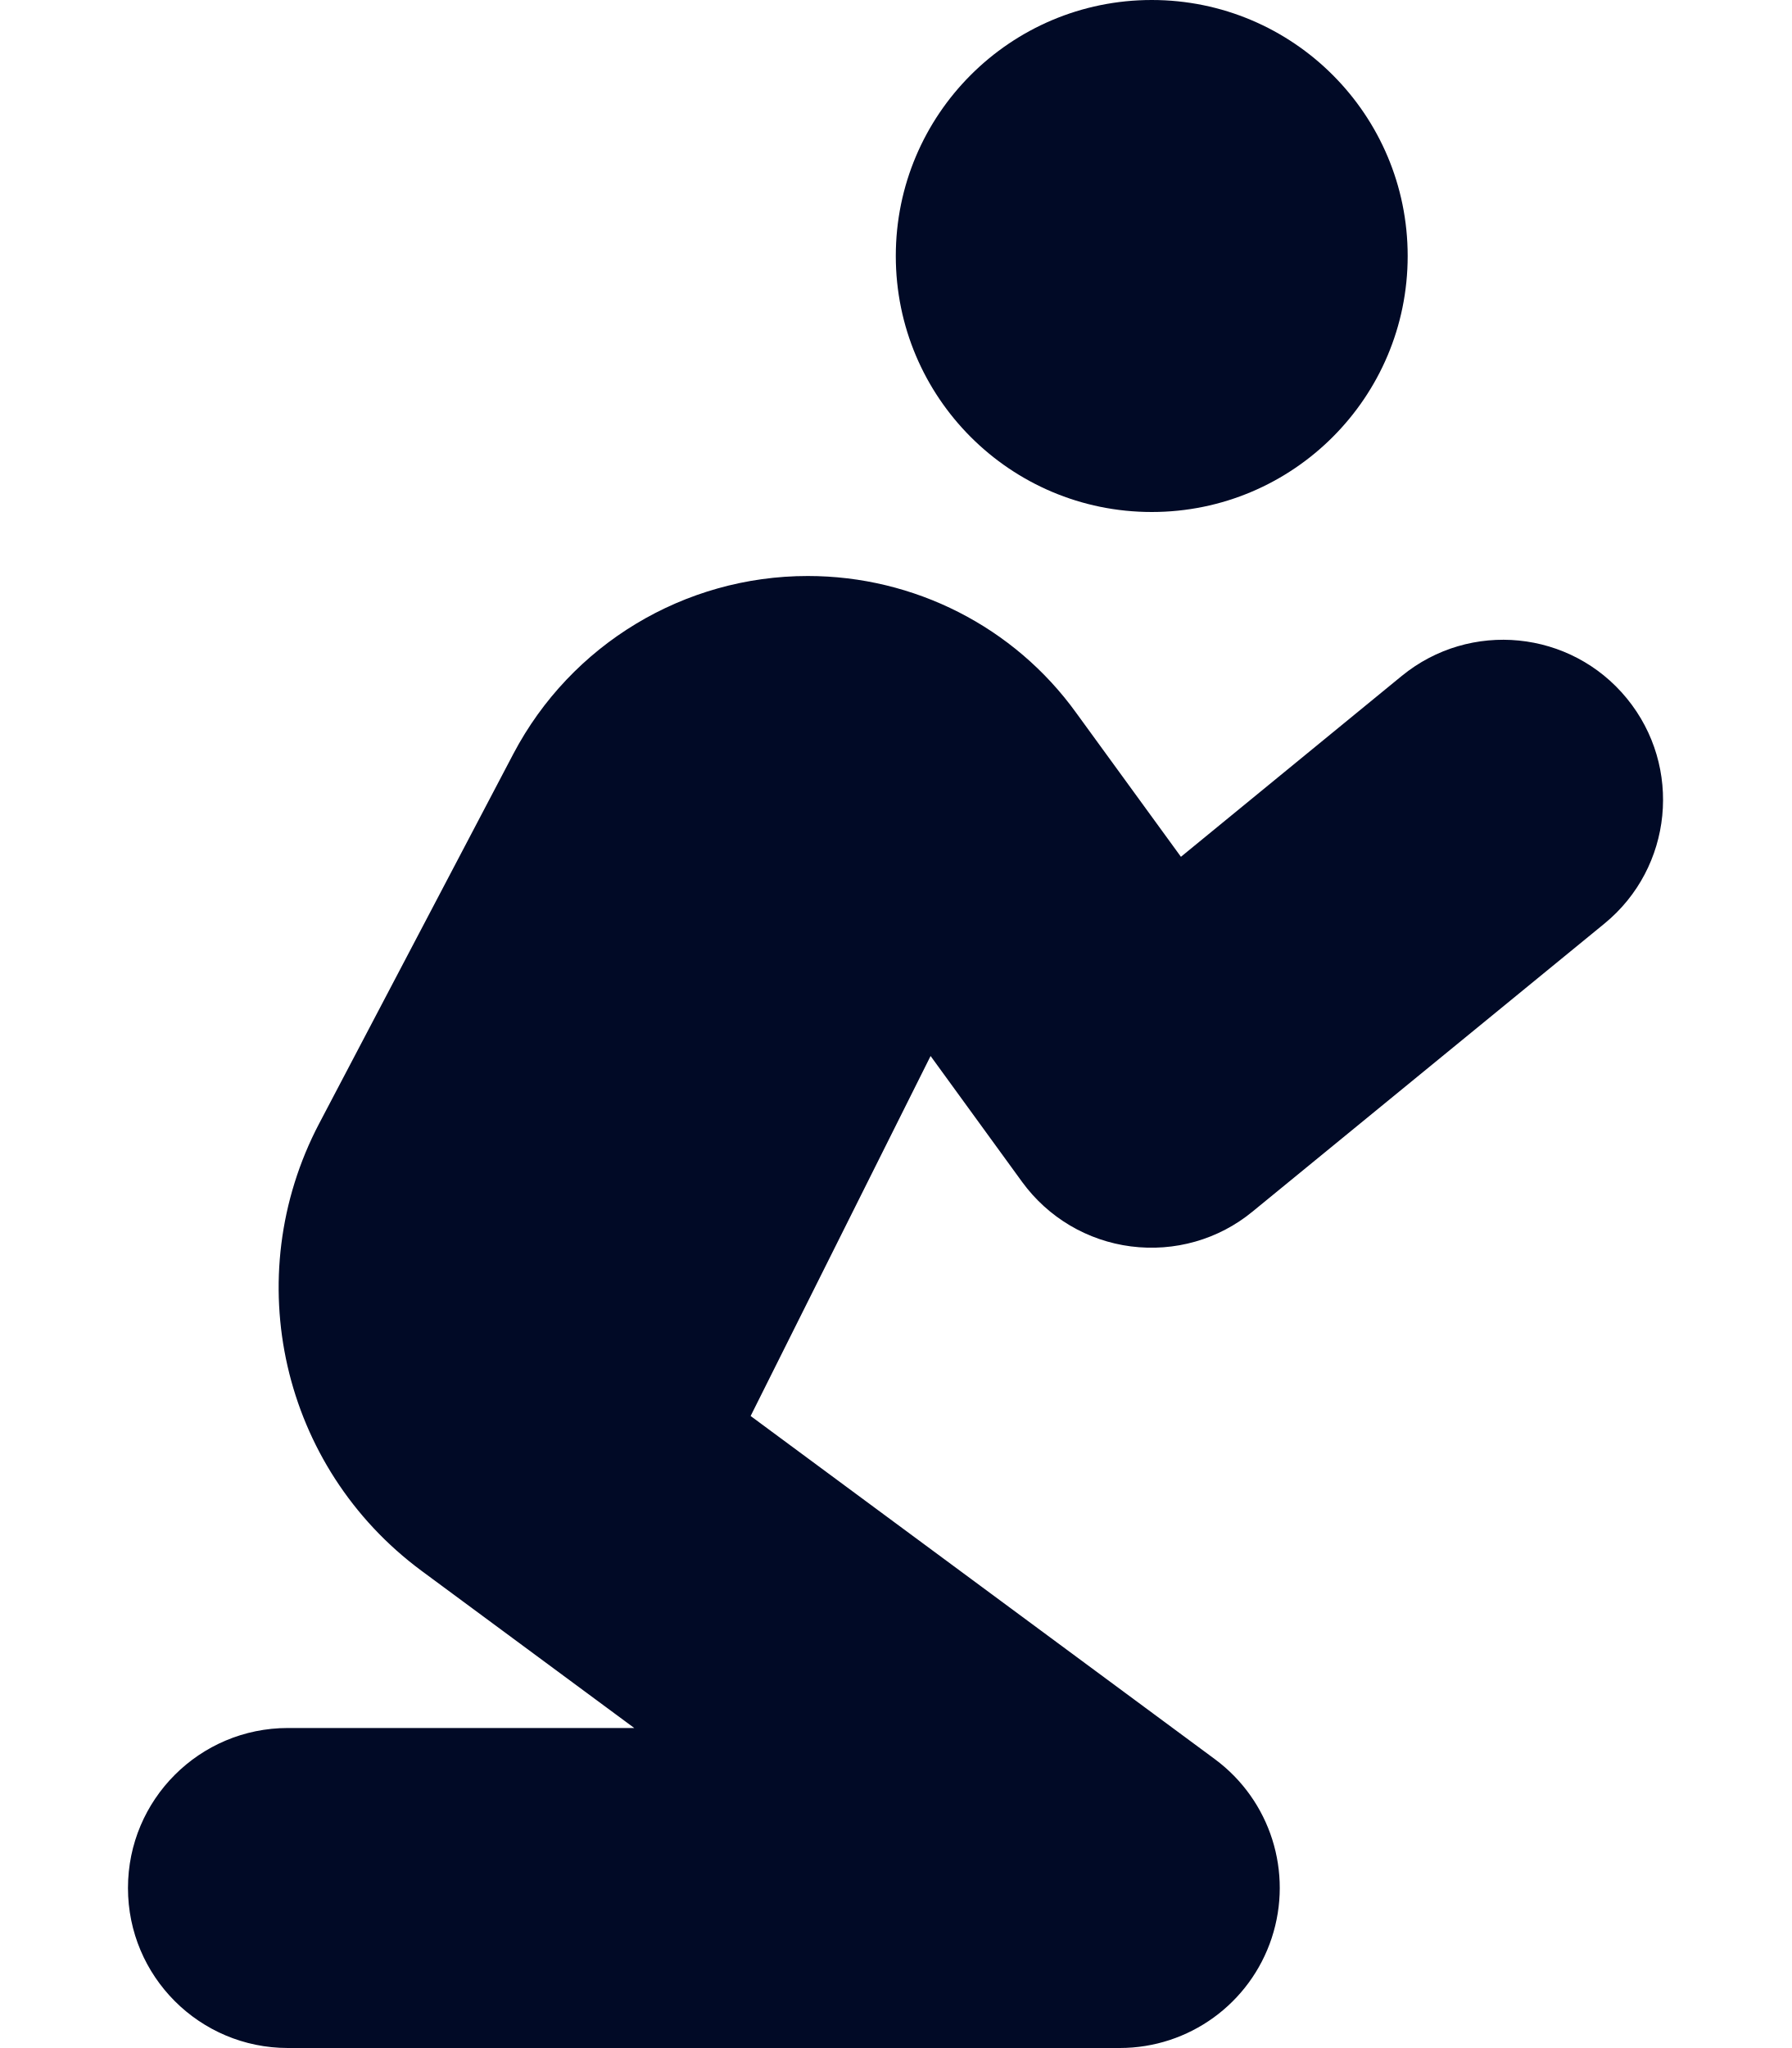
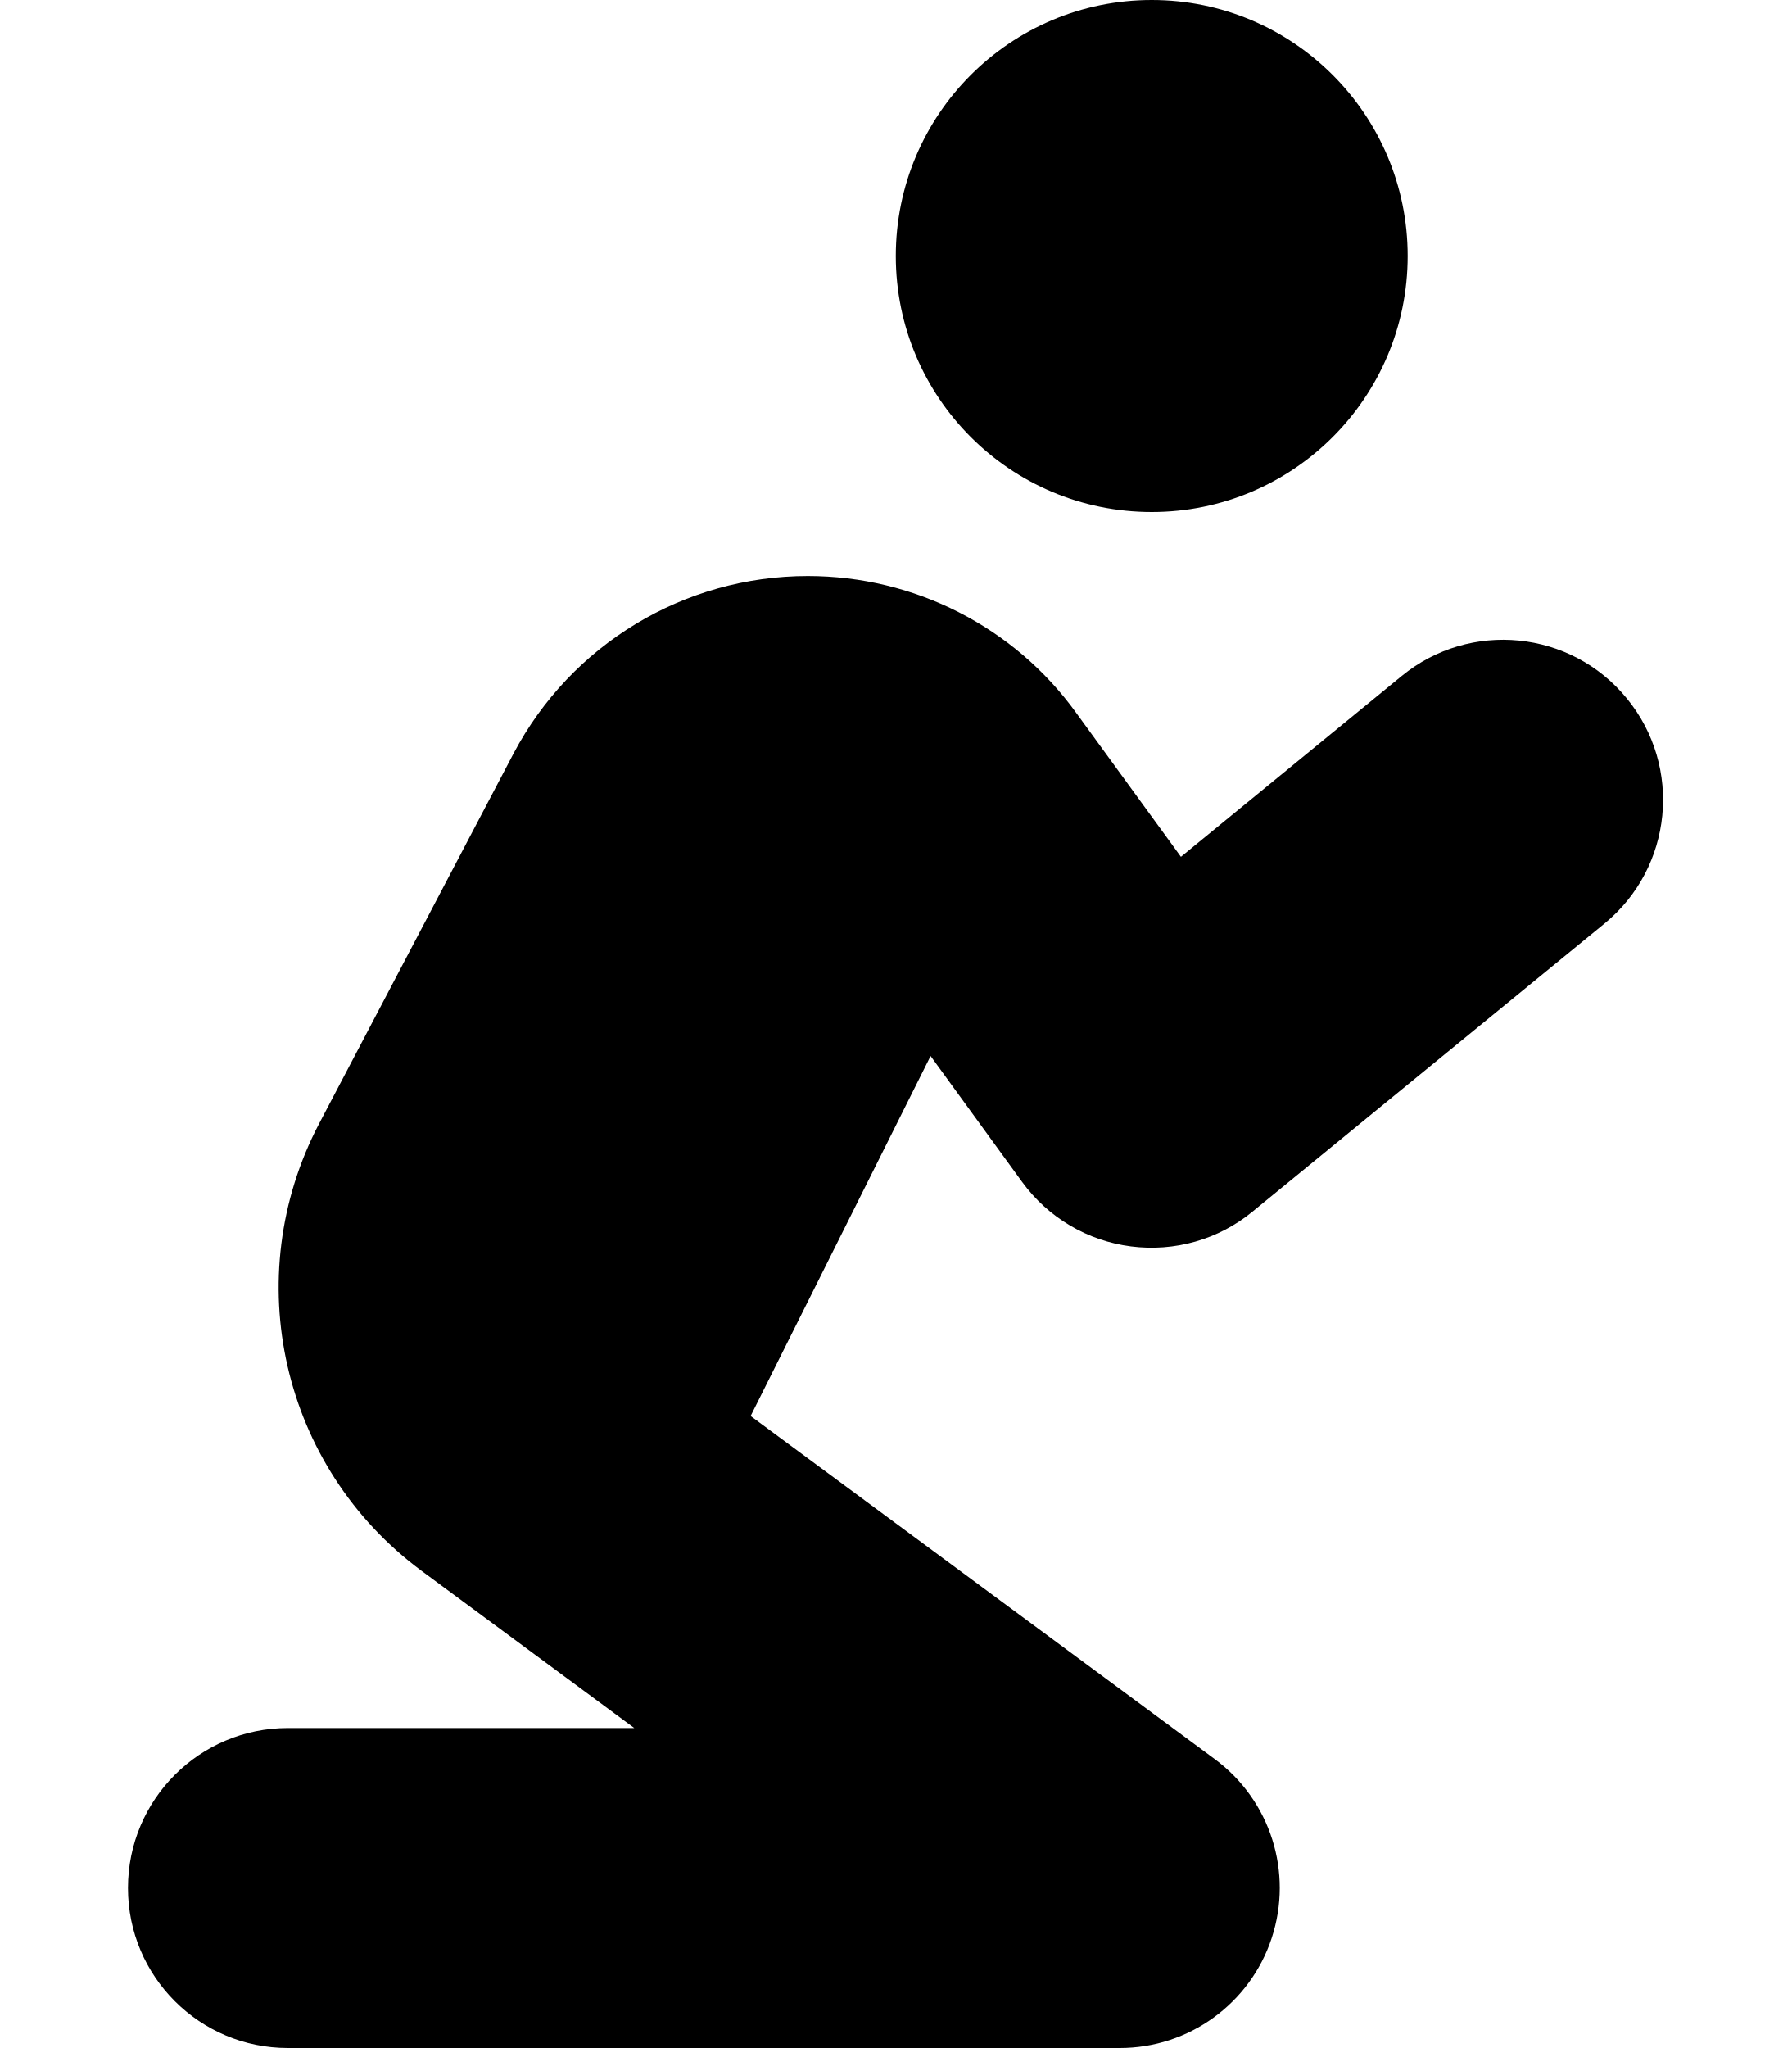
- <svg xmlns="http://www.w3.org/2000/svg" fill="#010A26" viewBox="0 0 448 512">
+ <svg xmlns="http://www.w3.org/2000/svg" fill="#000000" viewBox="0 0 448 512">
  <path d="M352 64A64 64 0 1 0 224 64a64 64 0 1 0 128 0zM232.7 264l22.9 31.5c6.5 8.9 16.3 14.7 27.2 16.1s21.9-1.7 30.4-8.7l88-72c17.1-14 19.6-39.2 5.6-56.3s-39.2-19.6-56.3-5.6l-55.2 45.2-26.2-36C253.6 156.7 228.6 144 202 144c-30.9 0-59.2 17.1-73.6 44.4L79.8 280.9c-20.2 38.5-9.4 85.9 25.6 111.8L158.6 432H72c-22.1 0-40 17.9-40 40s17.9 40 40 40H280c17.3 0 32.6-11.1 38-27.5s-.3-34.4-14.2-44.7L187.7 354l45-90z" />
</svg>
